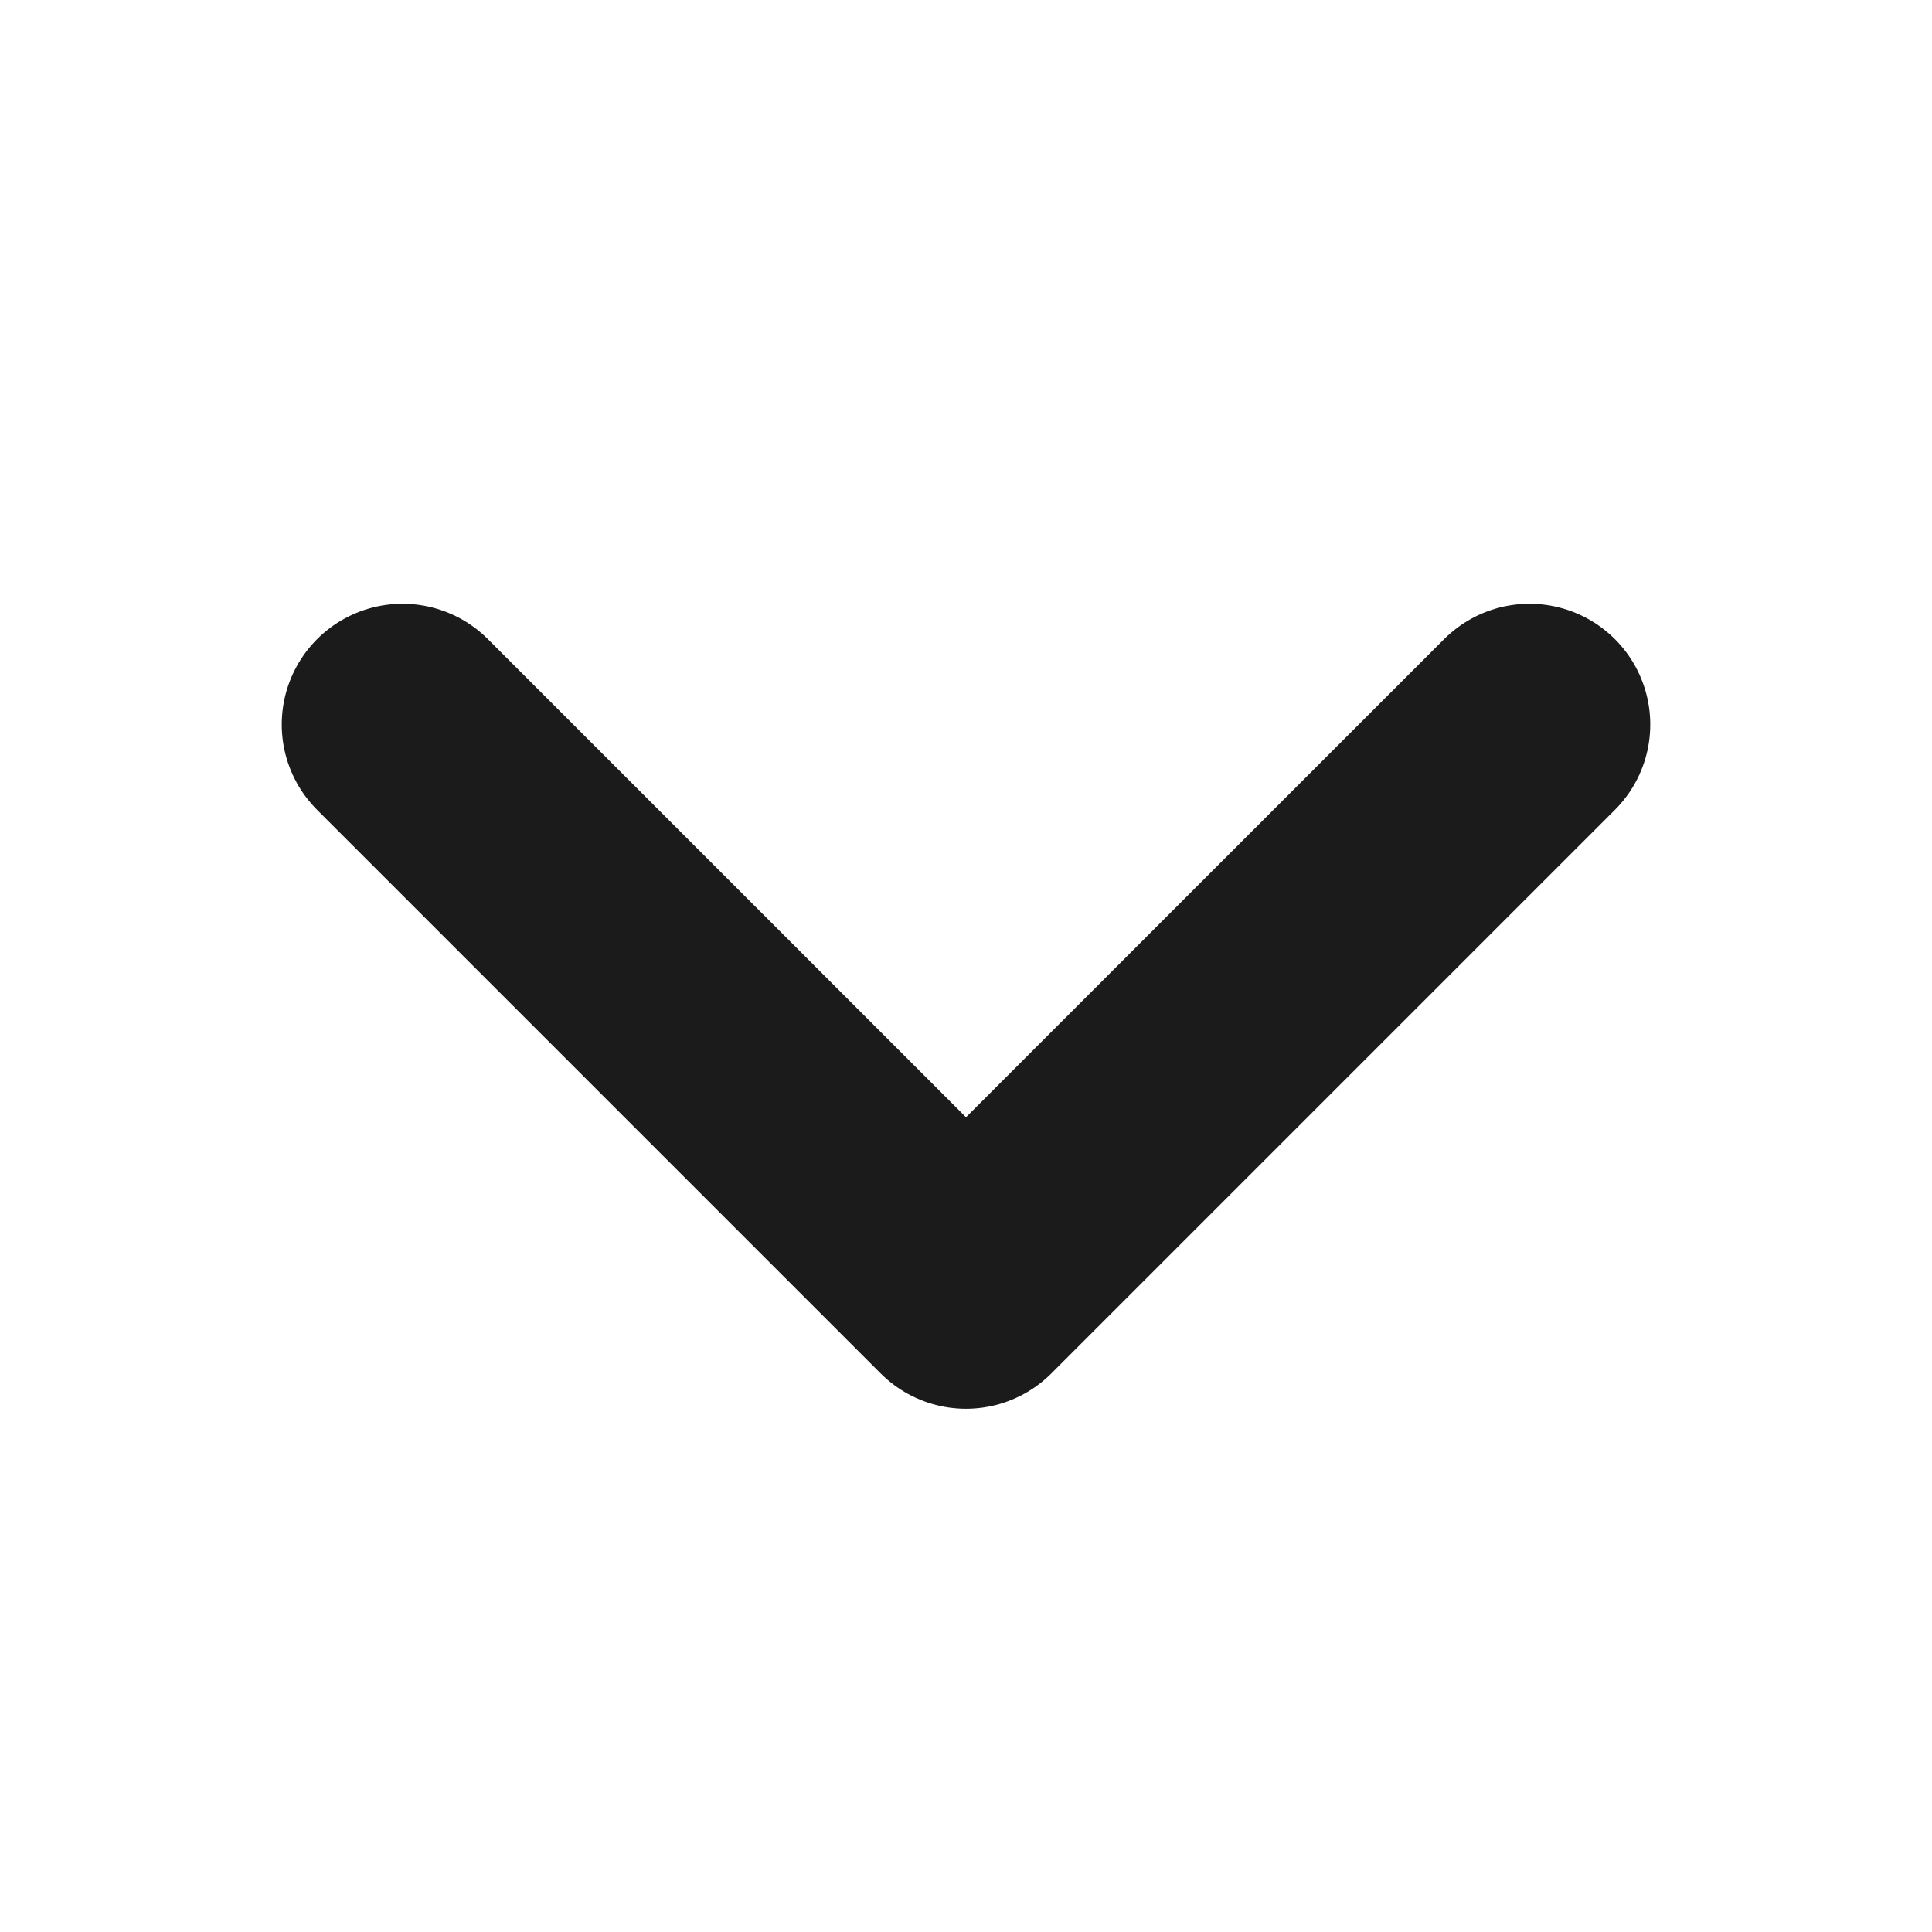
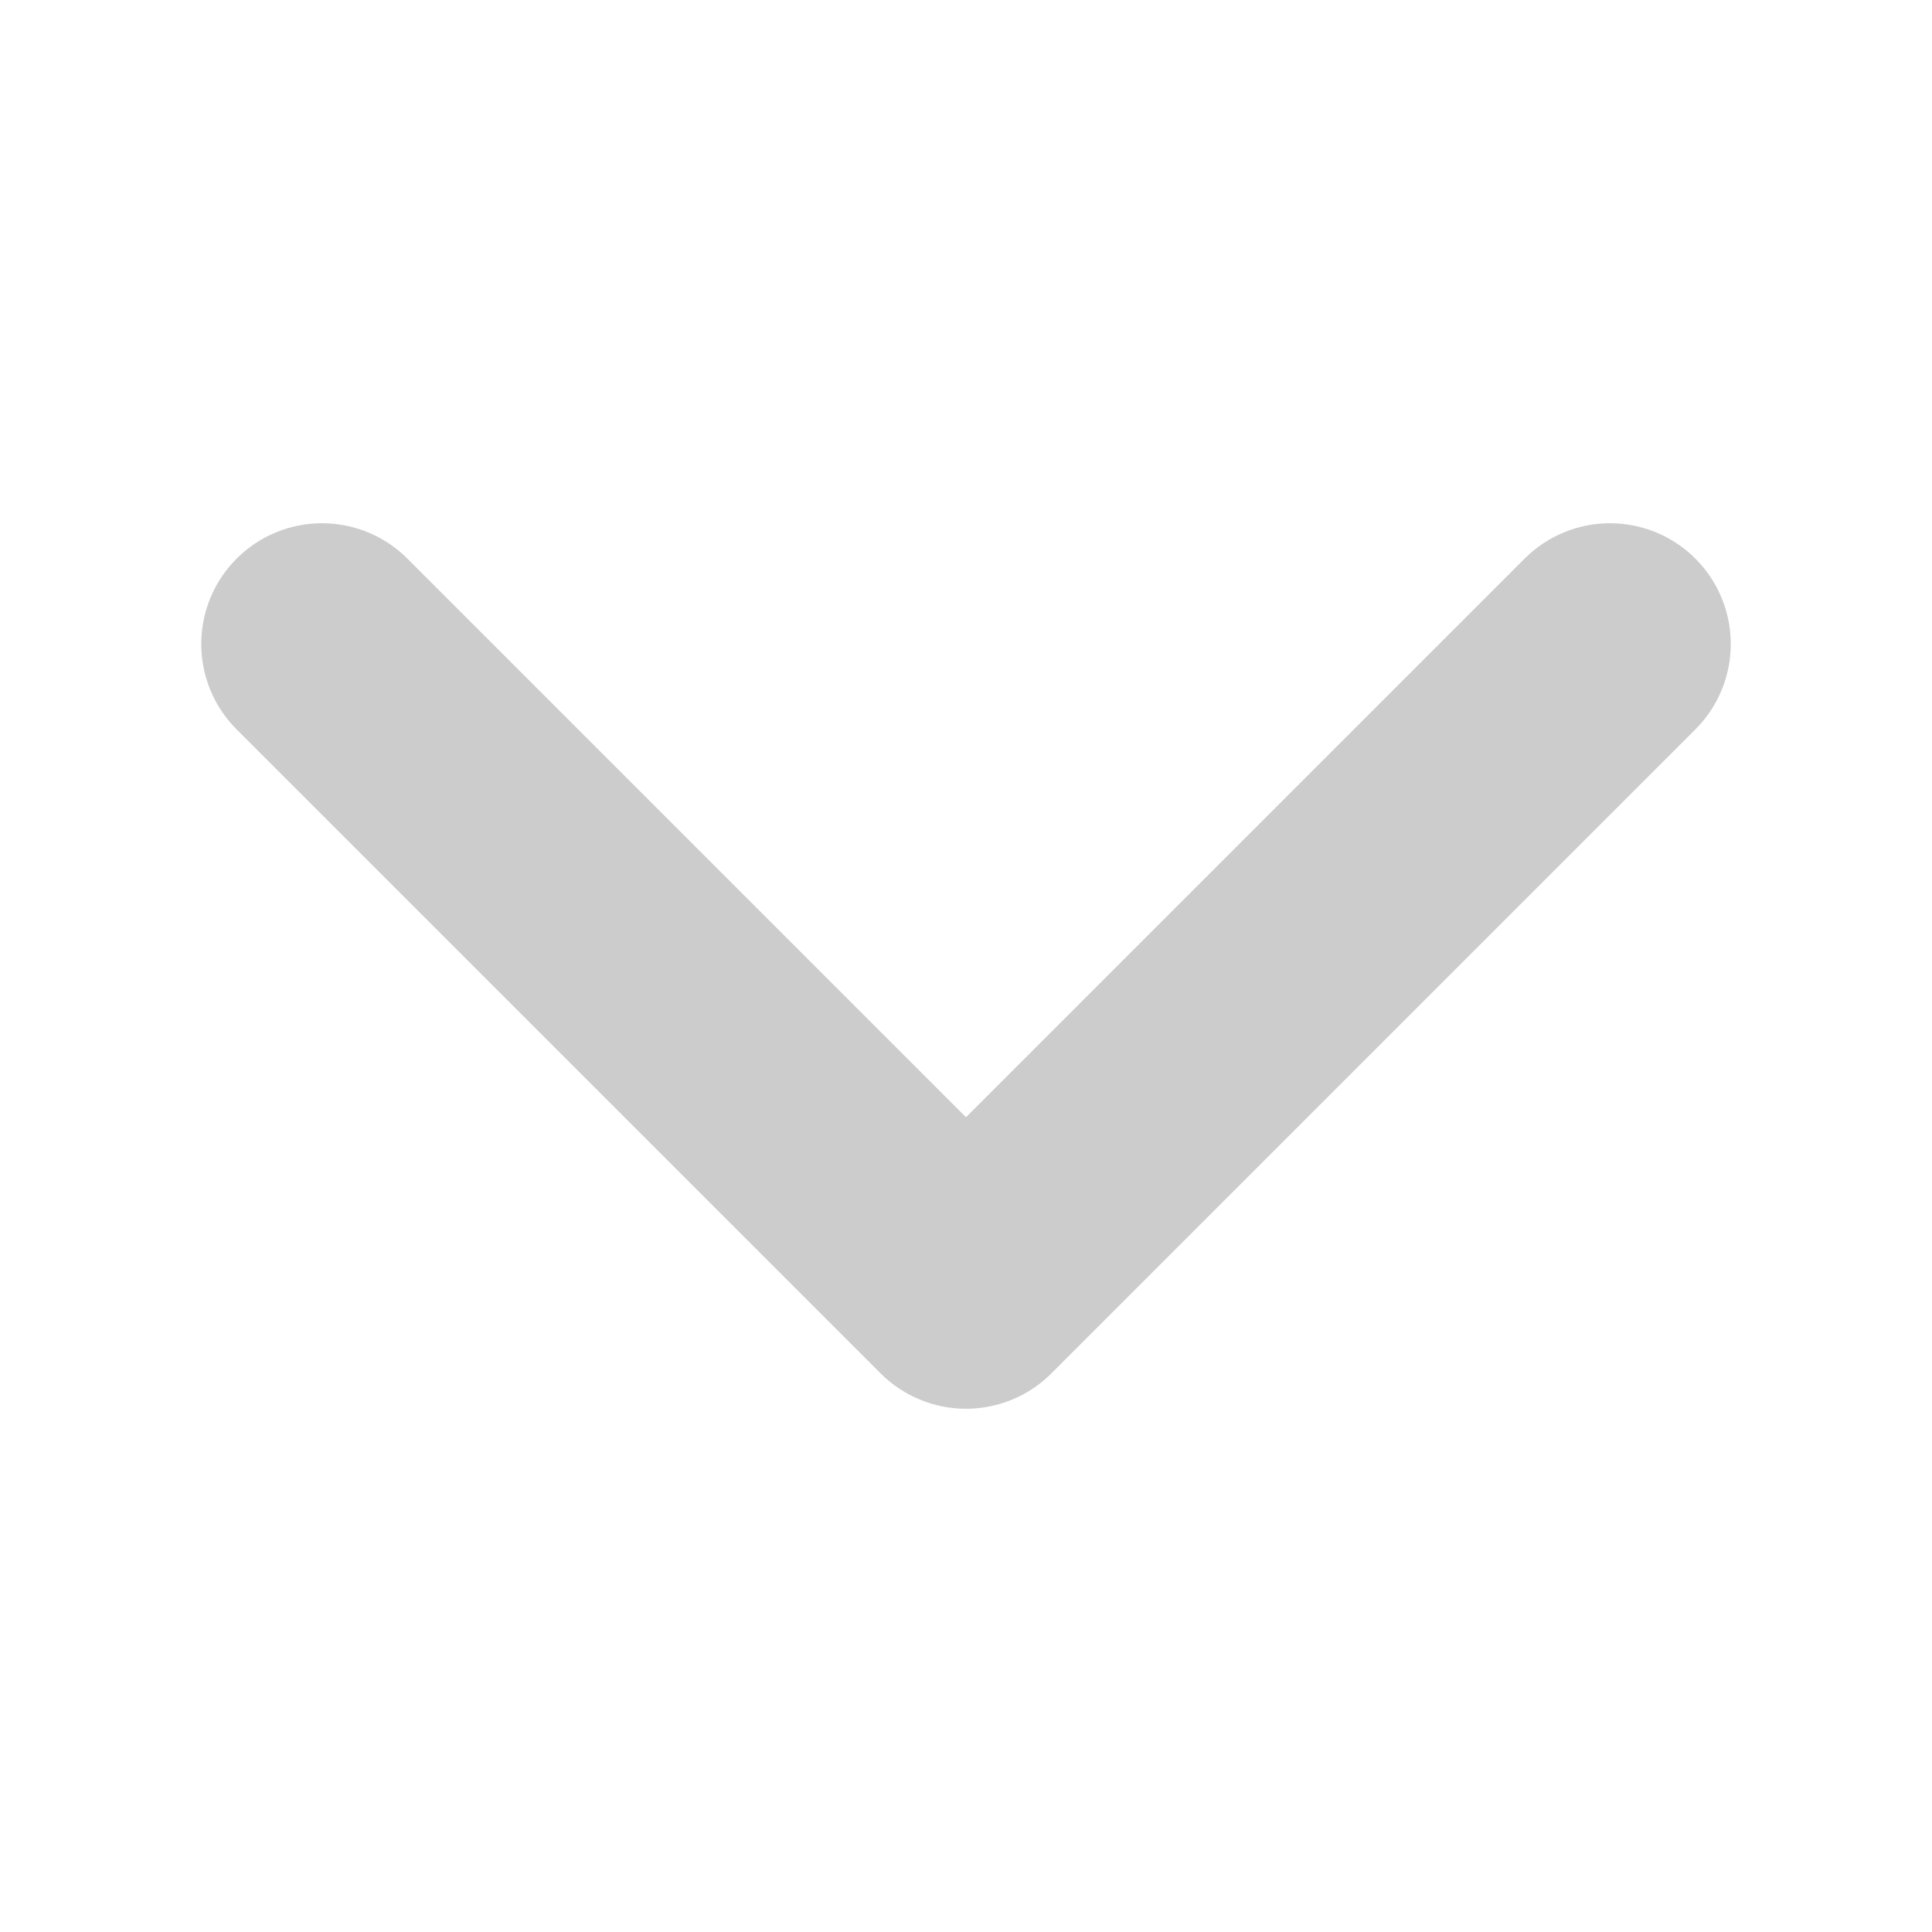
- <svg xmlns="http://www.w3.org/2000/svg" viewBox="0 0 12 12" width="12" height="12">
-   <path d="M2.5 4.5 L6 8 L9.5 4.5" fill="none" stroke="#1B1B1B" stroke-width="1.5" stroke-linecap="round" stroke-linejoin="round" />
+ <svg xmlns="http://www.w3.org/2000/svg" width="12" height="12" viewBox="0 0 12 12">
+   <polyline points="2,4 6,8 10,4" fill="none" stroke="#CCCCCC" stroke-width="1.5" stroke-linecap="round" stroke-linejoin="round" />
</svg>
